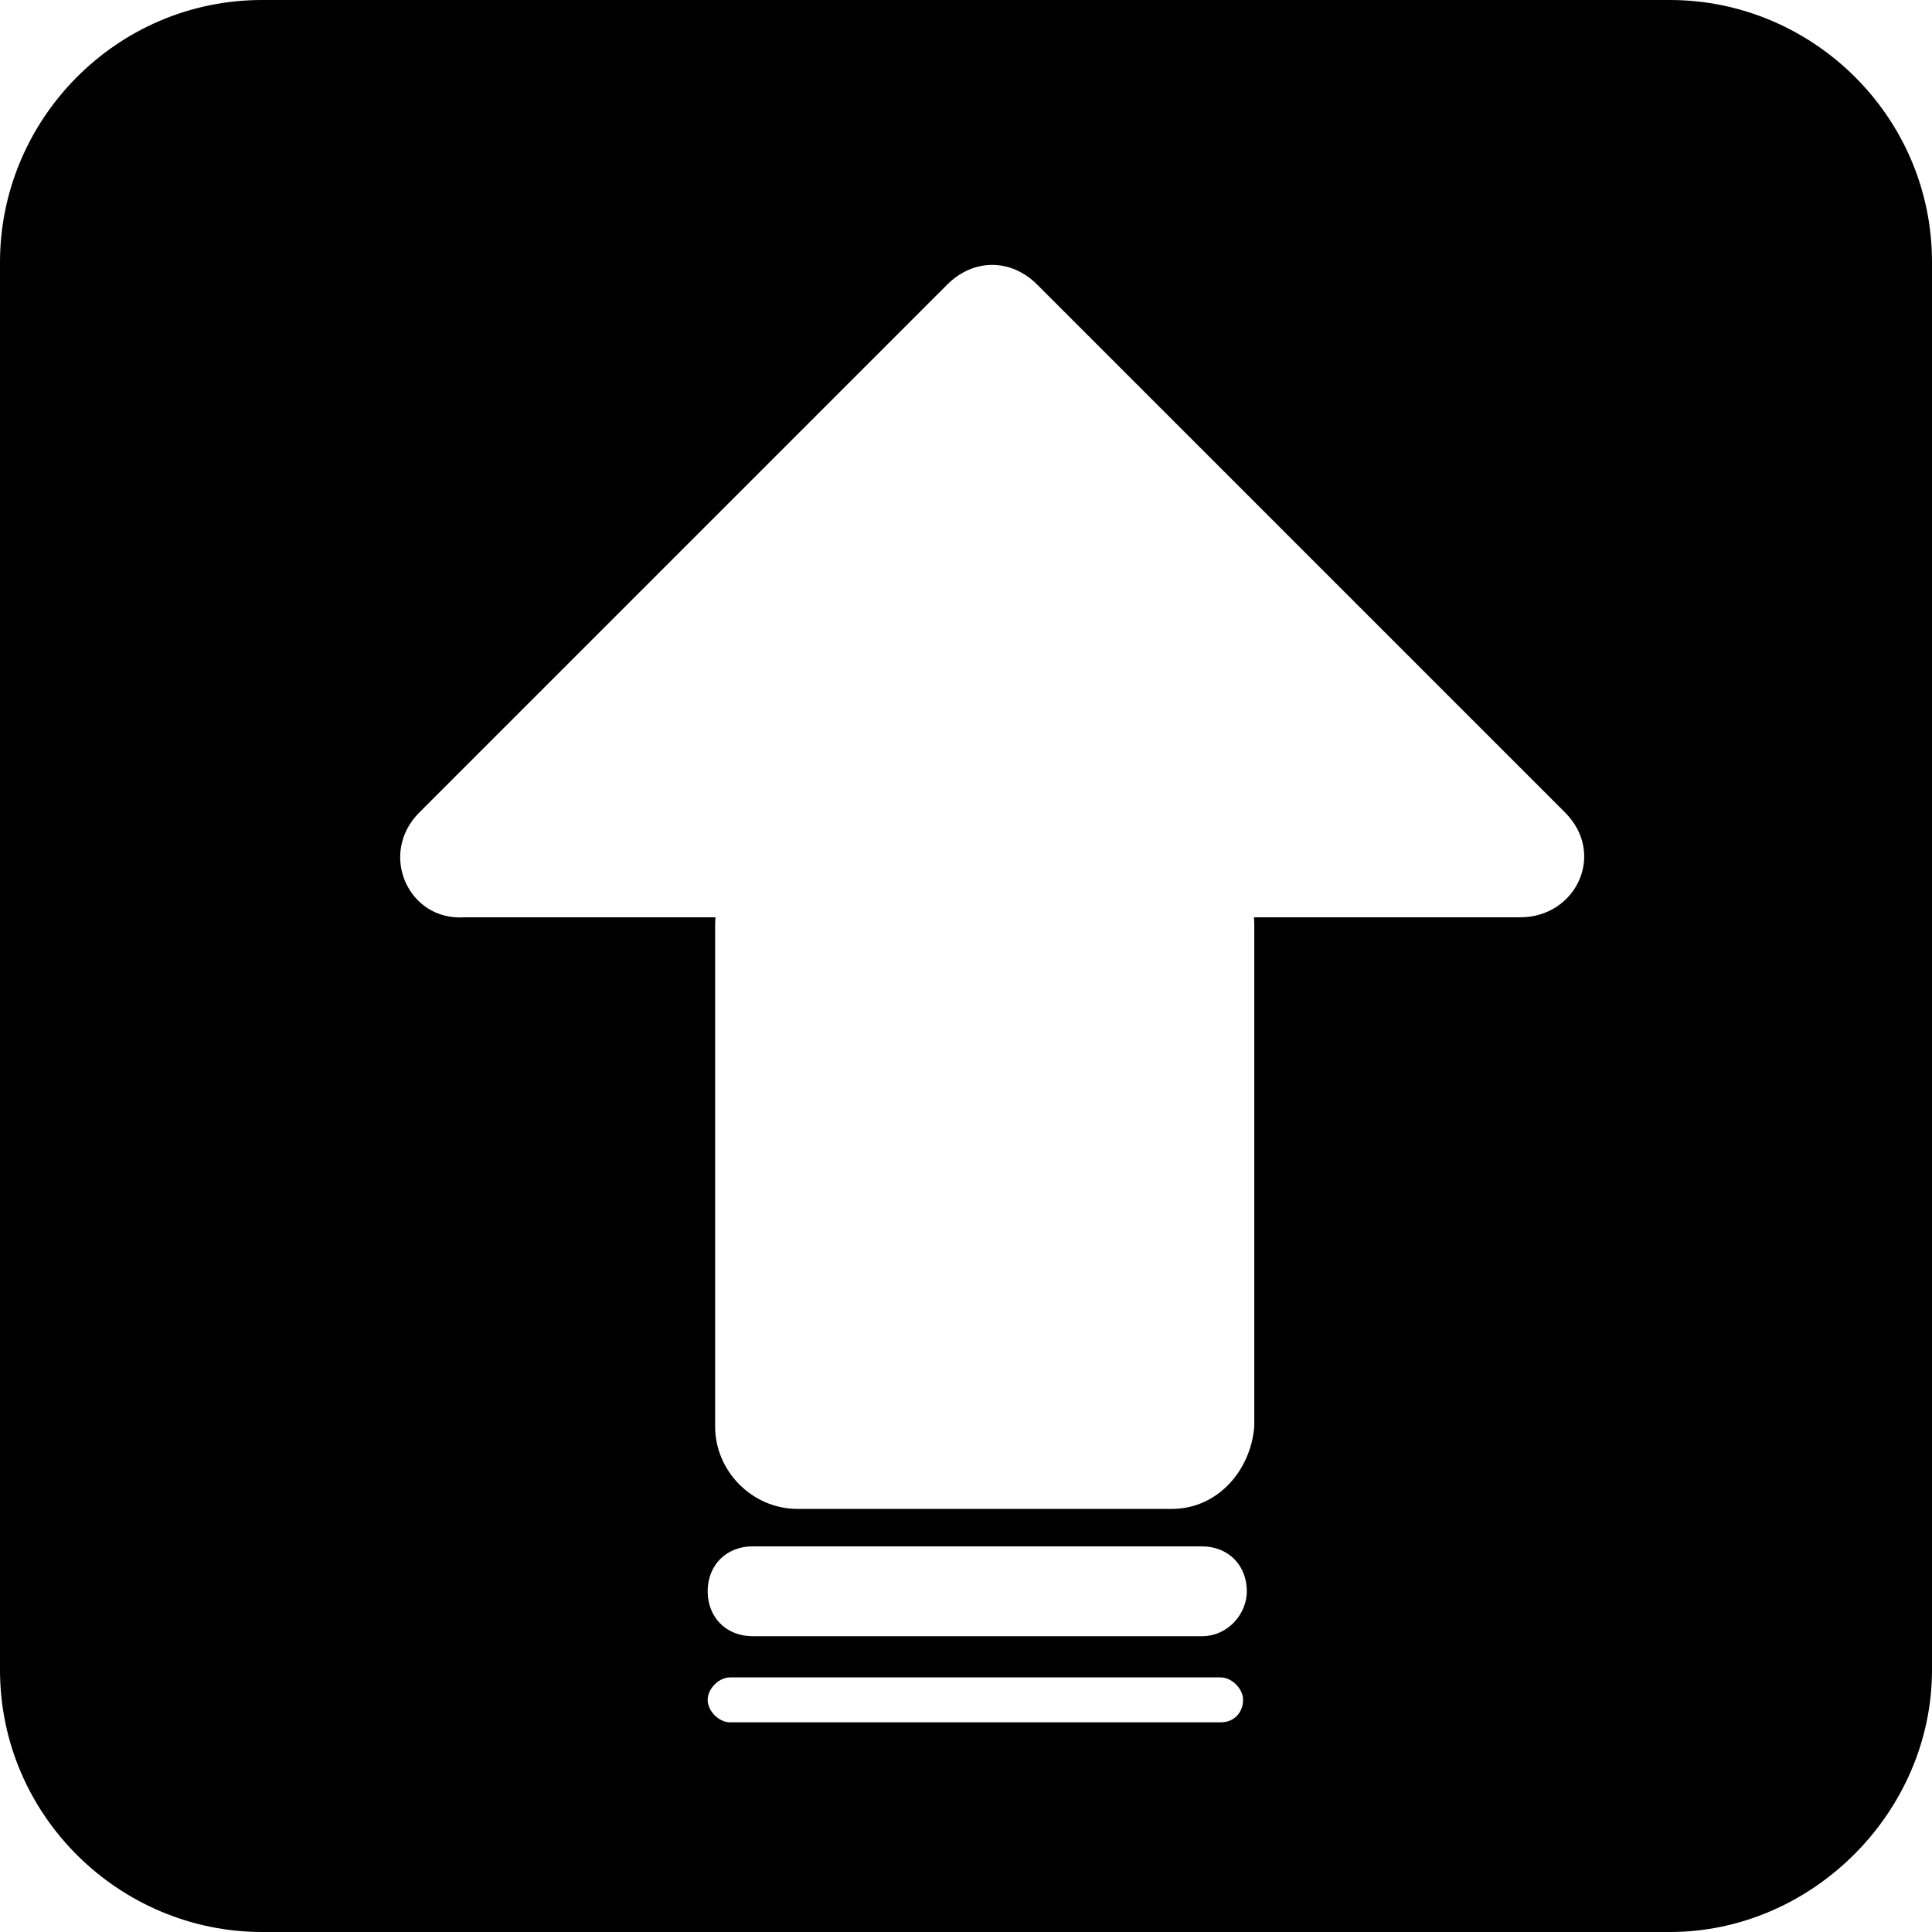
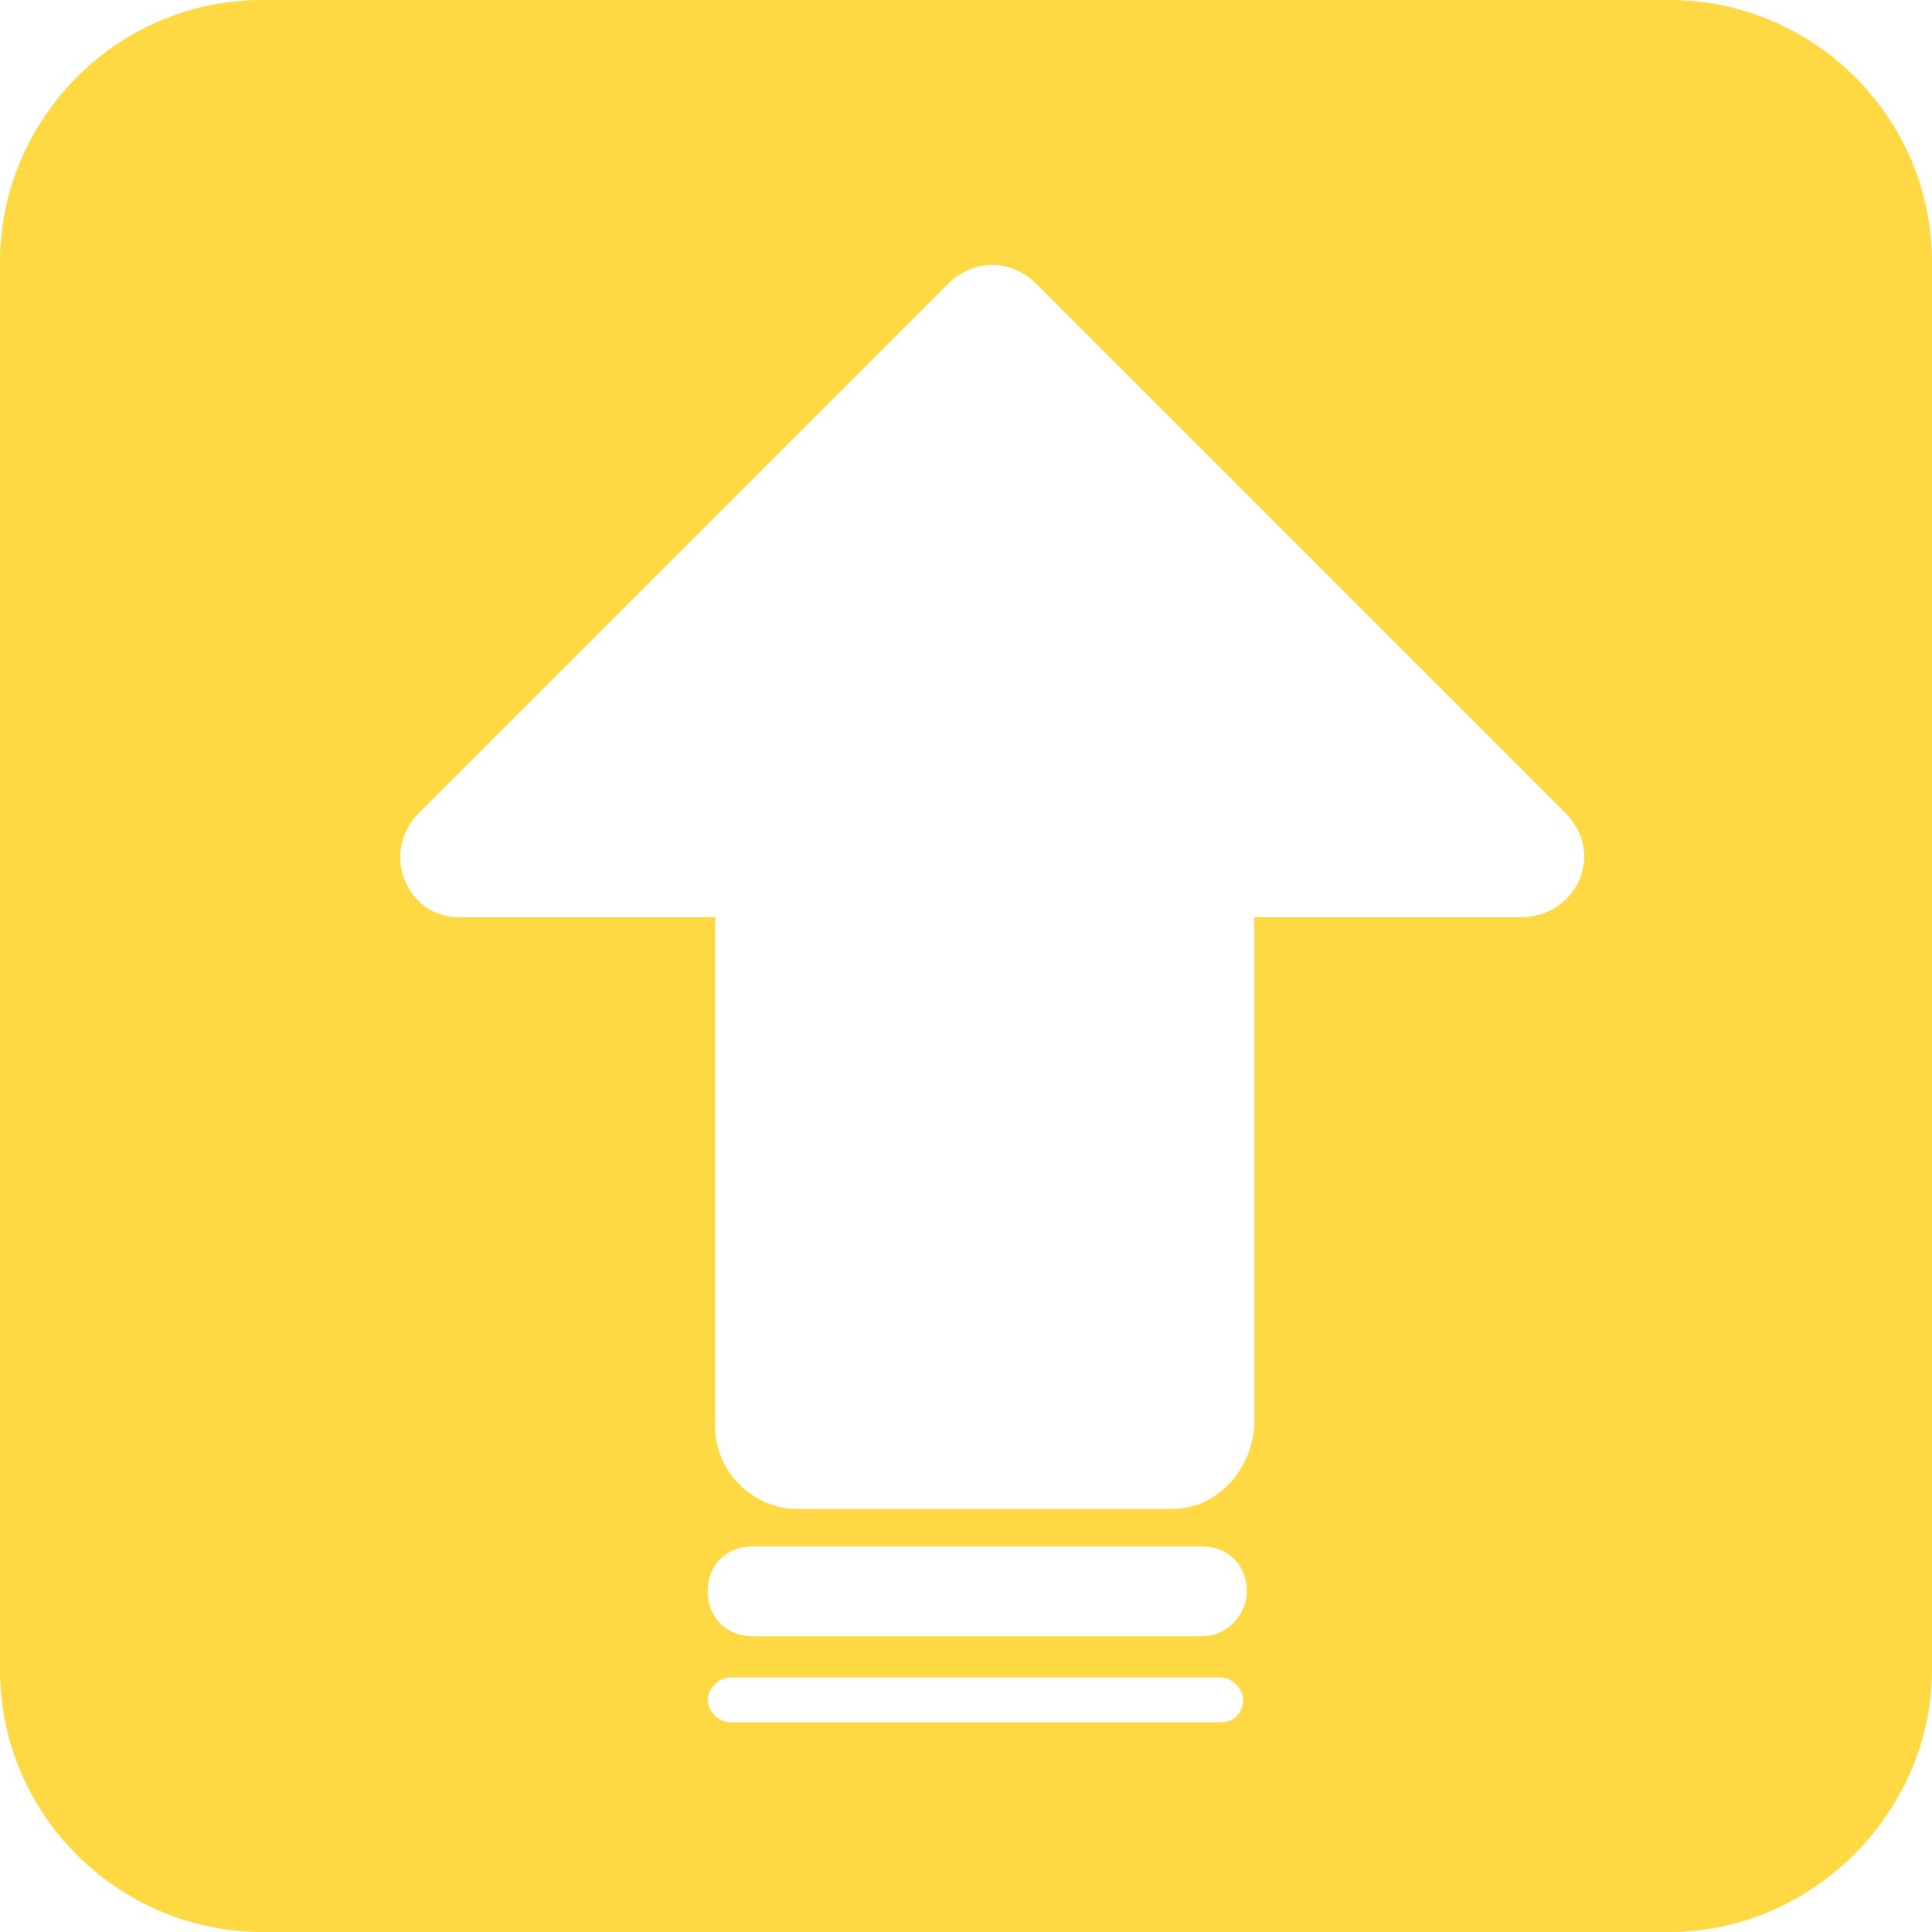
- <svg xmlns="http://www.w3.org/2000/svg" viewBox="0 0 1024 1024" version="1.1">
+ <svg xmlns="http://www.w3.org/2000/svg" viewBox="0 0 1024 1024" version="1.1" style="fill: #ffd944;">
  <path d="M885.091 0L138.921 0C61.525 0 0 63.508 0 138.921L0 885.091C0 962.487 63.508 1024 138.921 1024L885.091 1024C960.505 1024 1024 960.492 1024 885.091L1024 138.921C1024 61.513 960.492 0 885.091 0ZM646.944 912.868L386.98 912.868C381.02 912.868 375.074 906.909 375.074 900.962 375.074 895.015 381.033 889.056 386.98 889.056L646.944 889.056C652.904 889.056 658.85 895.015 658.85 900.962 658.85 906.909 654.886 912.868 646.944 912.868L646.944 912.868ZM637.02 867.226L398.886 867.226C384.997 867.226 375.074 857.302 375.074 843.414 375.074 829.525 384.997 819.601 398.886 819.601L637.02 819.601C650.921 819.601 660.845 829.525 660.845 843.414 660.845 855.32 650.921 867.226 637.02 867.226ZM805.713 486.193L664.609 486.193C664.734 487.51 664.797 488.828 664.797 490.17L664.797 756.094C662.815 779.906 644.949 799.754 621.137 799.754L422.698 799.754C398.886 799.754 379.038 779.906 379.038 756.094L379.038 490.17C379.038 488.828 379.113 487.51 379.226 486.193L246.076 486.193C216.305 488.175 200.434 452.457 222.251 430.627L502.064 150.815C515.952 136.926 535.8 136.926 549.688 150.815L829.5 430.627C851.343 452.469 835.472 486.193 805.713 486.193Z" />
</svg>
